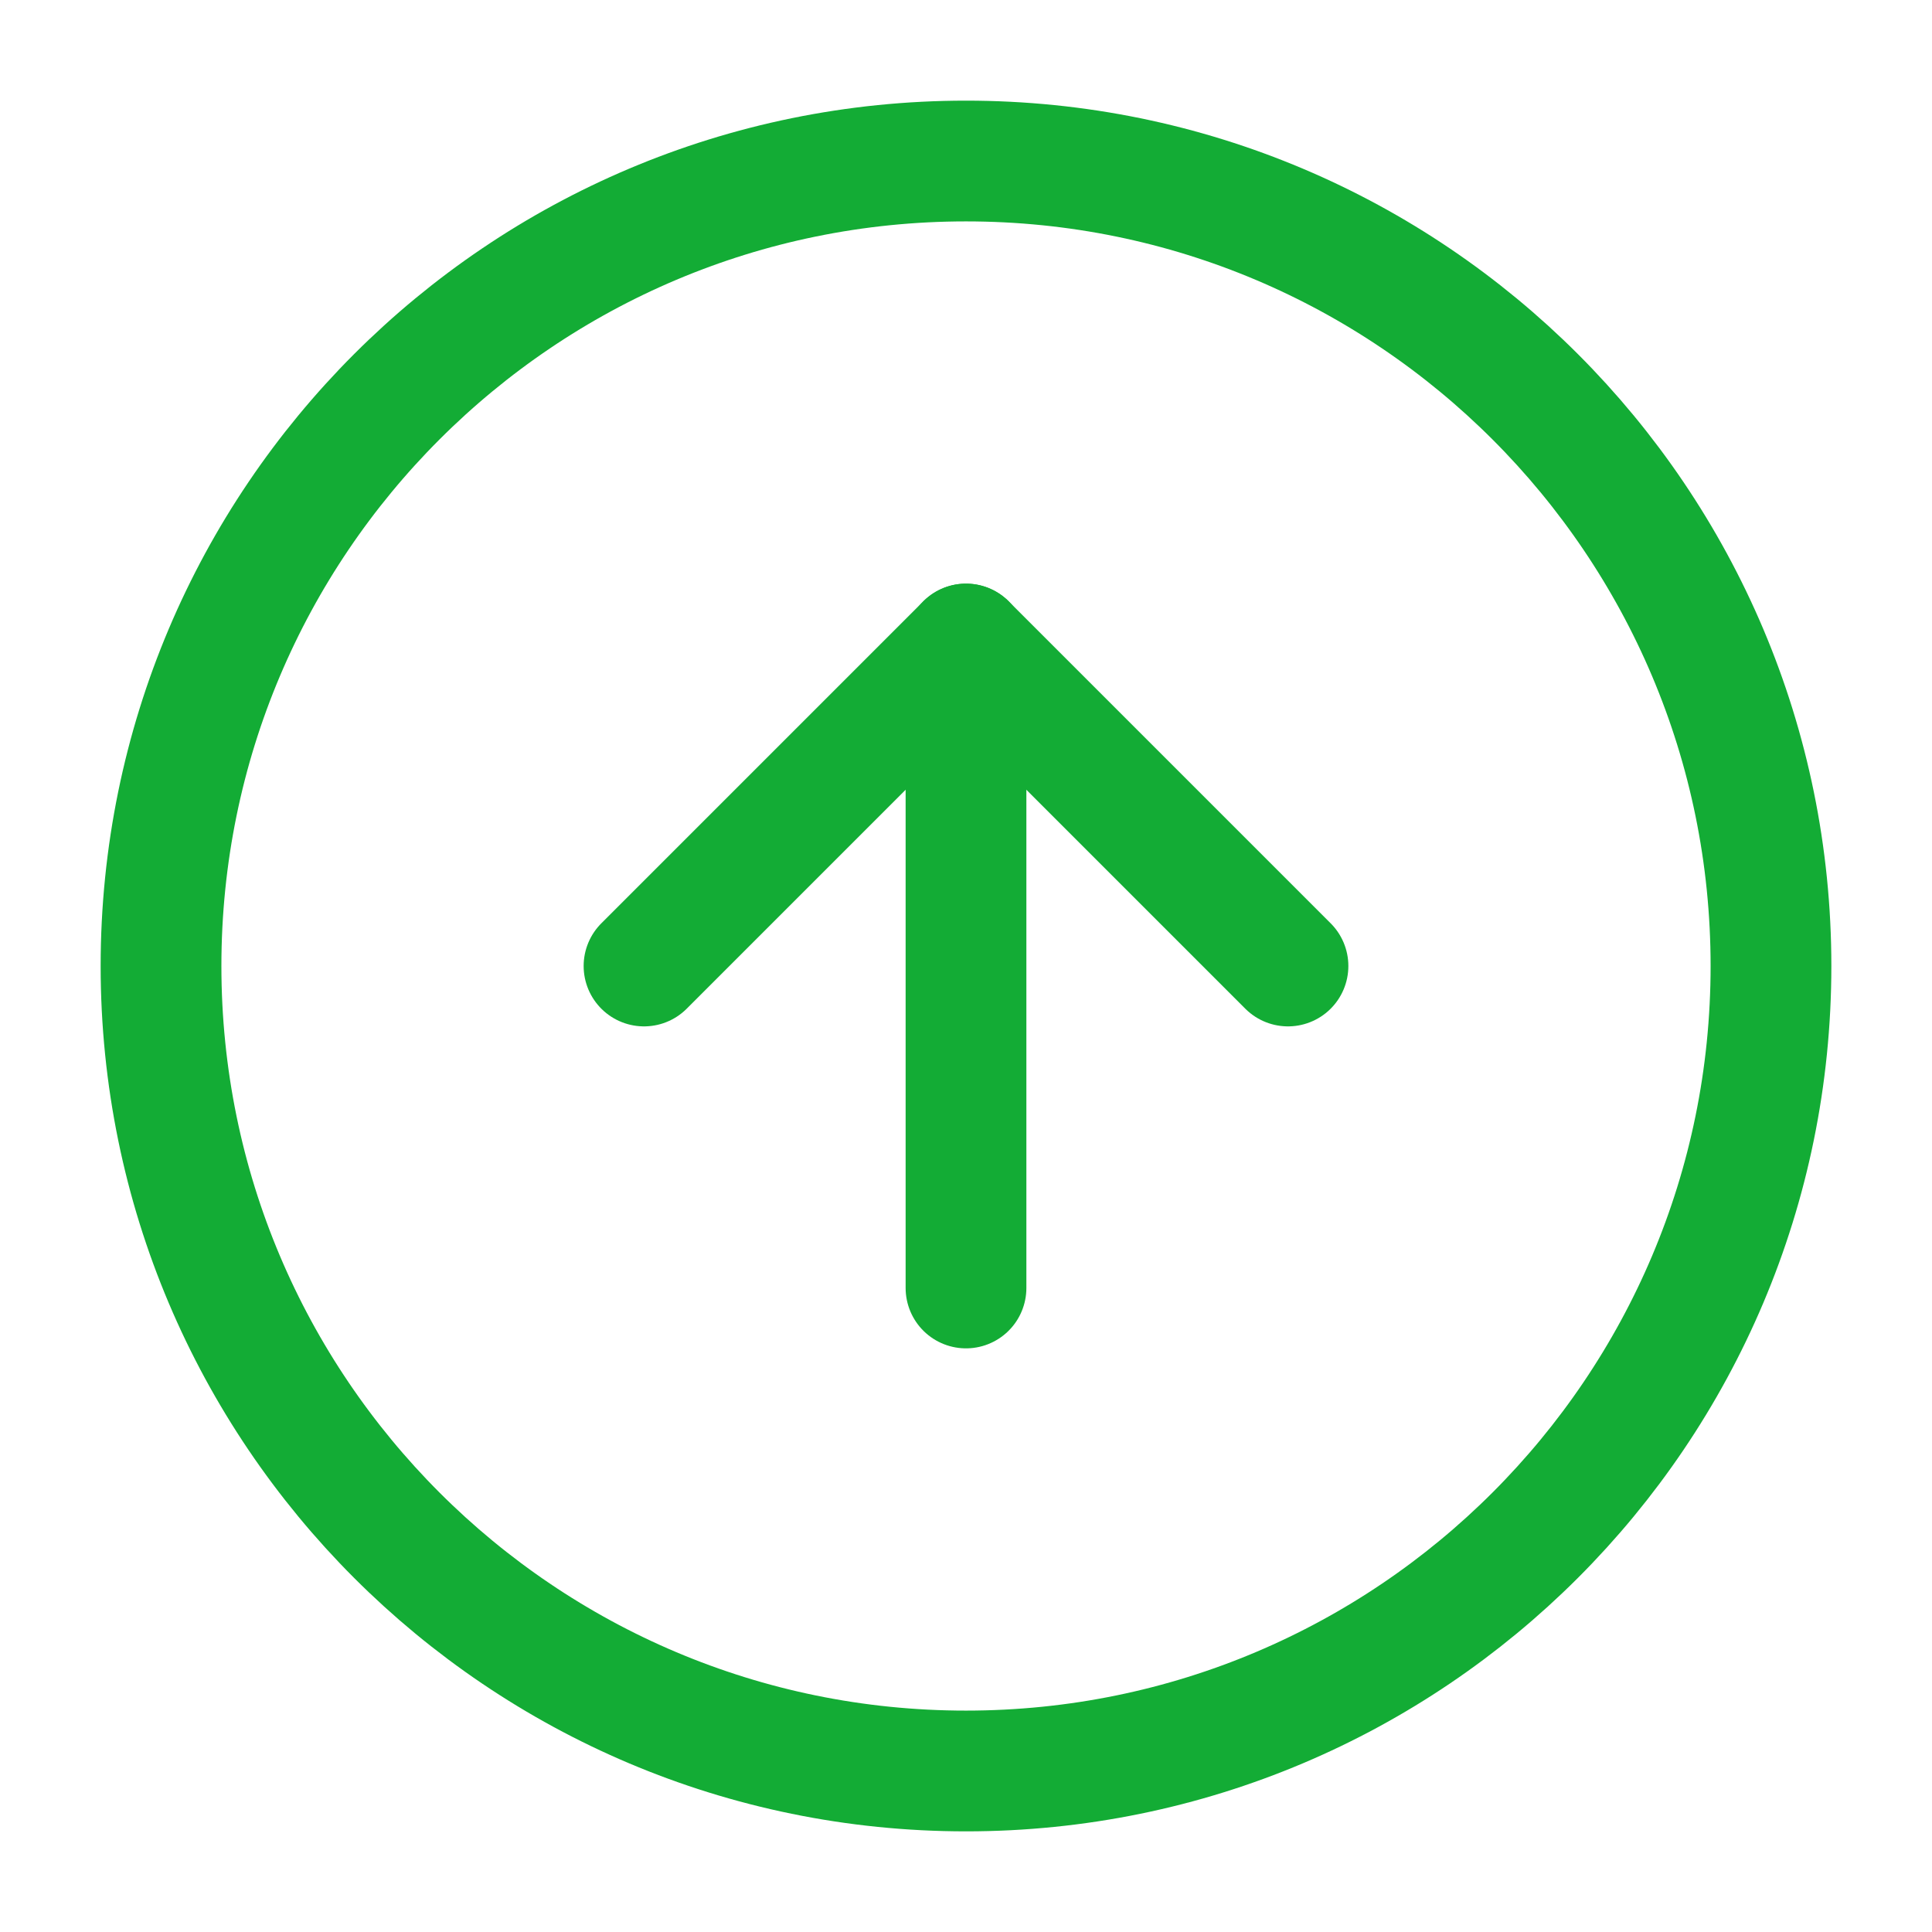
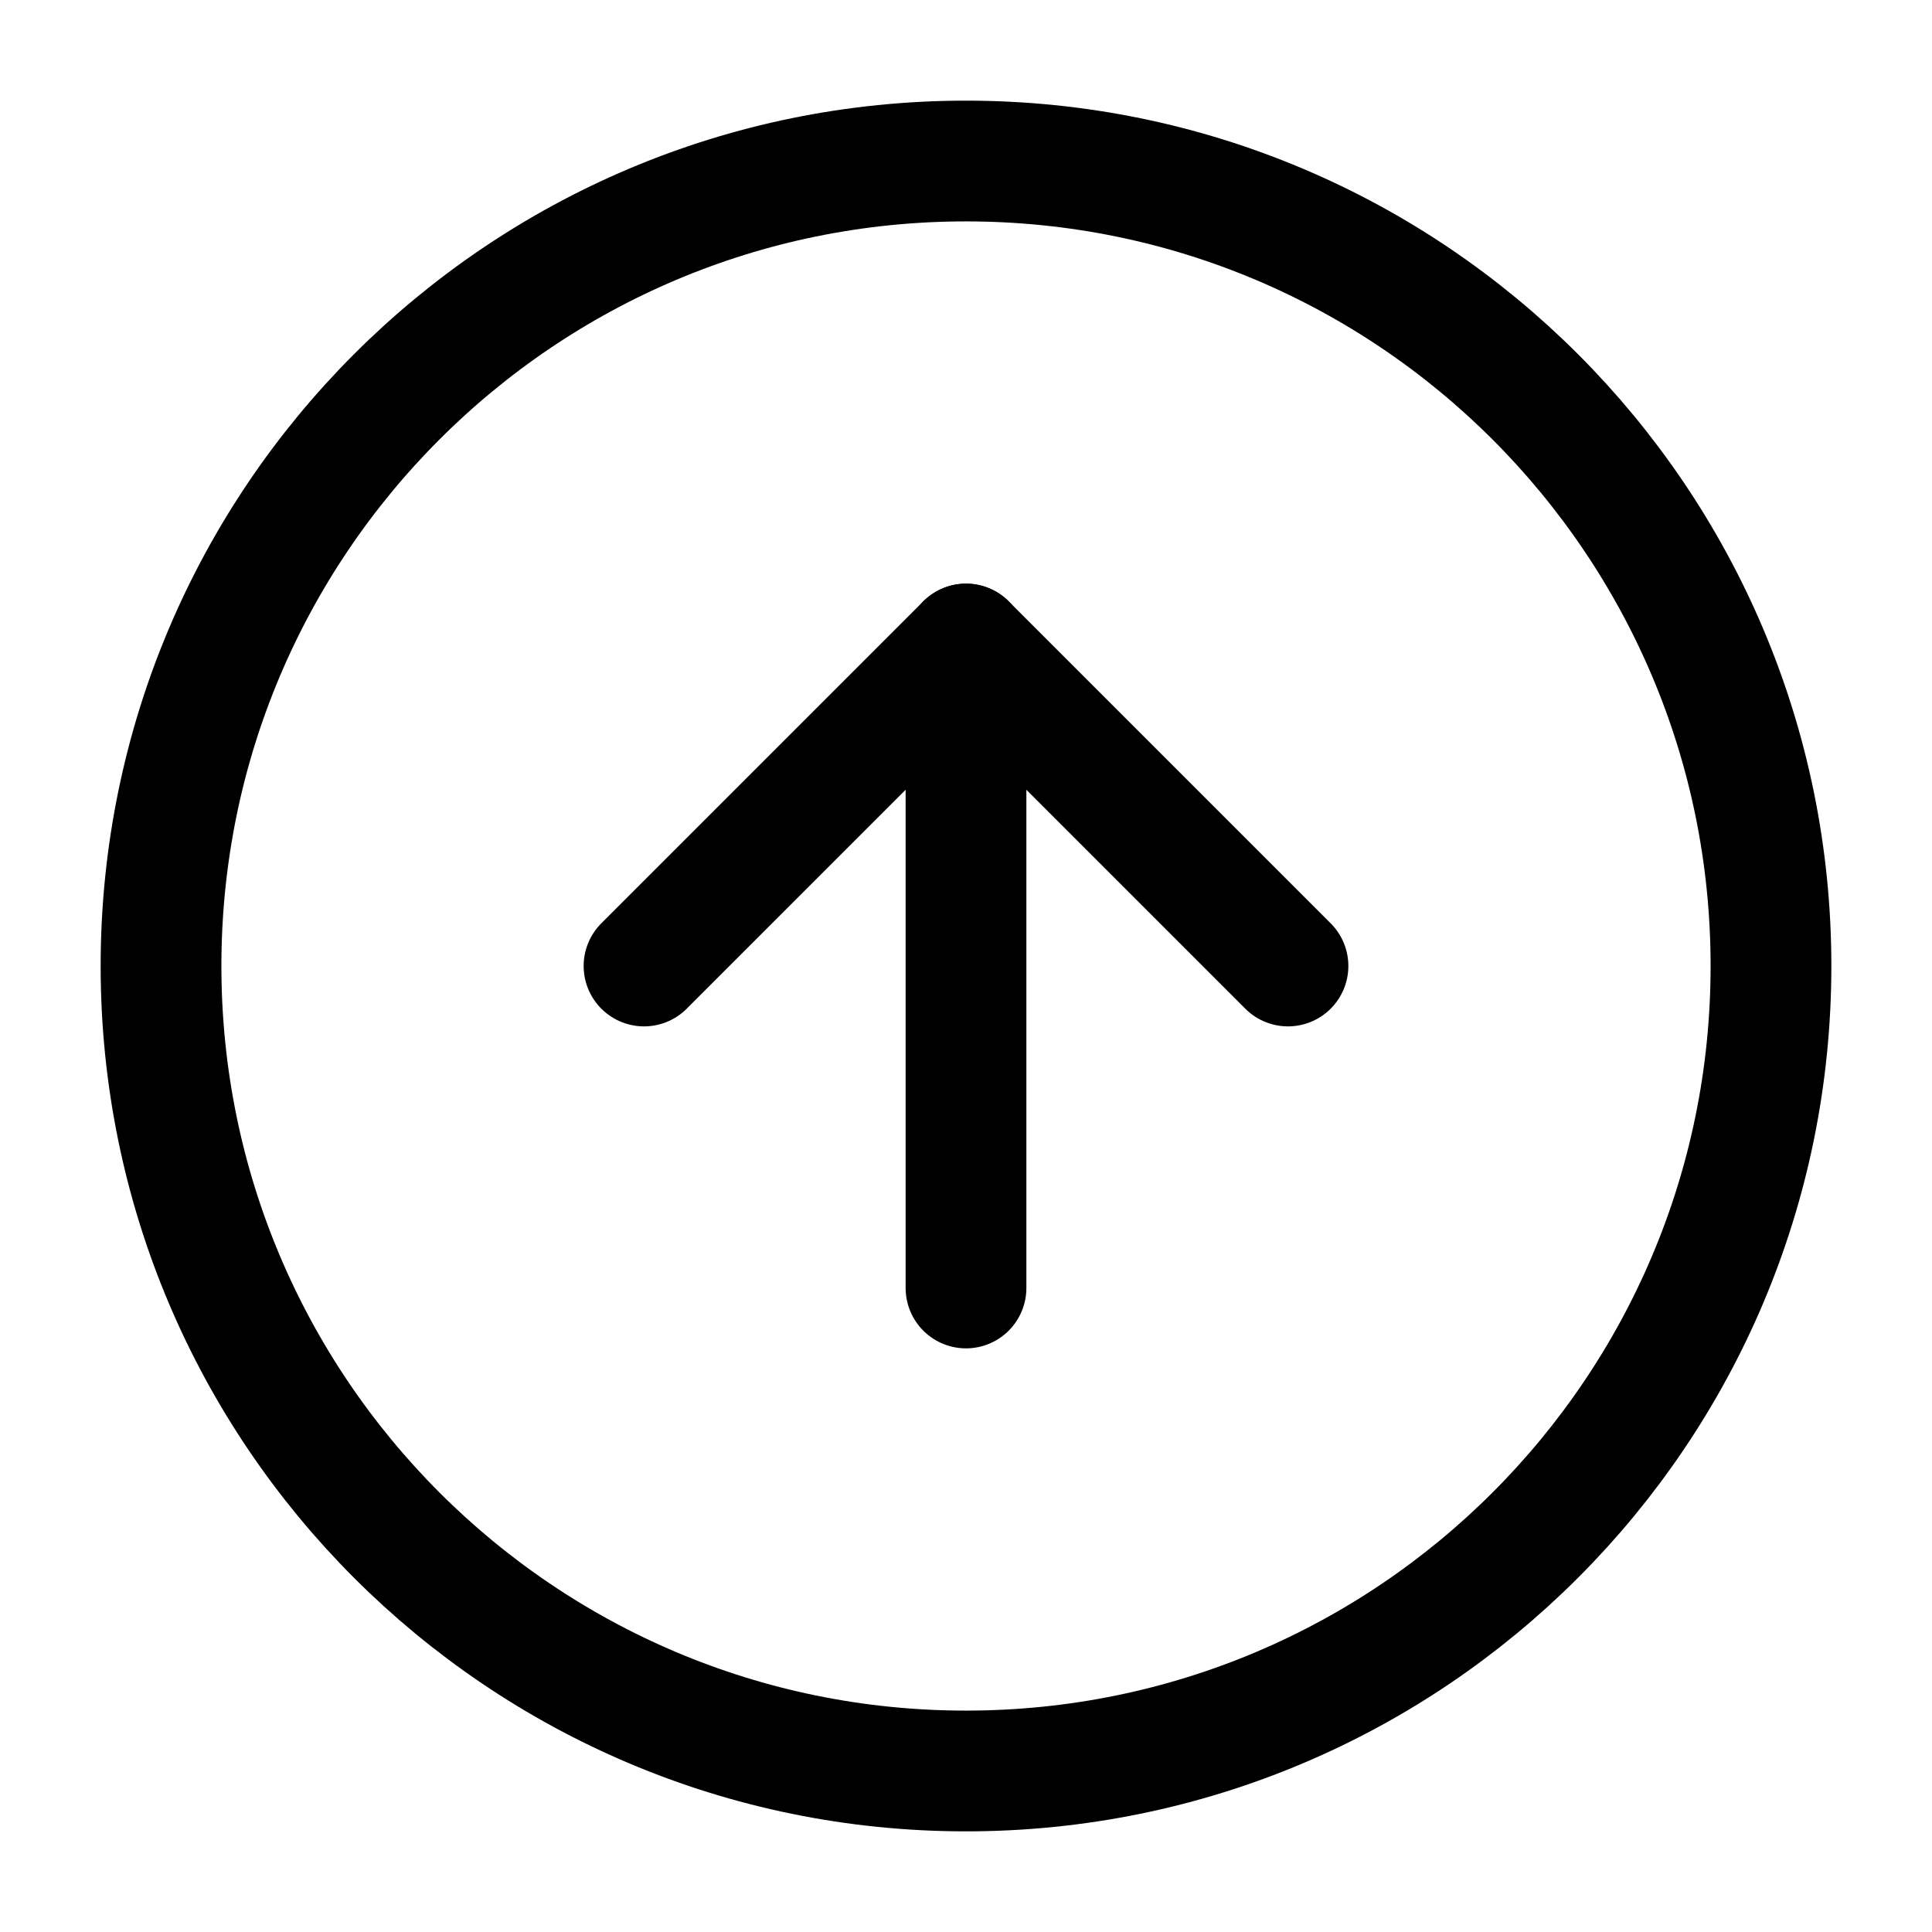
<svg xmlns="http://www.w3.org/2000/svg" width="32" height="32" viewBox="0 0 32 32" fill="none">
-   <path d="M16 2.667C8.636 2.667 2.667 8.636 2.667 16C2.667 23.364 8.636 29.333 16 29.333C23.364 29.333 29.333 23.364 29.333 16C29.333 8.636 23.364 2.667 16 2.667Z" stroke="#13AC35" stroke-width="2" stroke-linecap="round" stroke-linejoin="round" />
-   <path d="M21.333 16L16 10.667L10.667 16" stroke="#13AC35" stroke-width="2" stroke-linecap="round" stroke-linejoin="round" />
-   <path d="M16 21.333L16 10.667" stroke="#13AC35" stroke-width="2" stroke-linecap="round" stroke-linejoin="round" />
+   <path d="M16 2.667C8.636 2.667 2.667 8.636 2.667 16C2.667 23.364 8.636 29.333 16 29.333C23.364 29.333 29.333 23.364 29.333 16C29.333 8.636 23.364 2.667 16 2.667Z" stroke="currentColor" stroke-width="2" stroke-linecap="round" stroke-linejoin="round" />
+   <path d="M21.333 16L16 10.667L10.667 16" stroke="currentColor" stroke-width="2" stroke-linecap="round" stroke-linejoin="round" />
+   <path d="M16 21.333L16 10.667" stroke="currentColor" stroke-width="2" stroke-linecap="round" stroke-linejoin="round" />
</svg>
